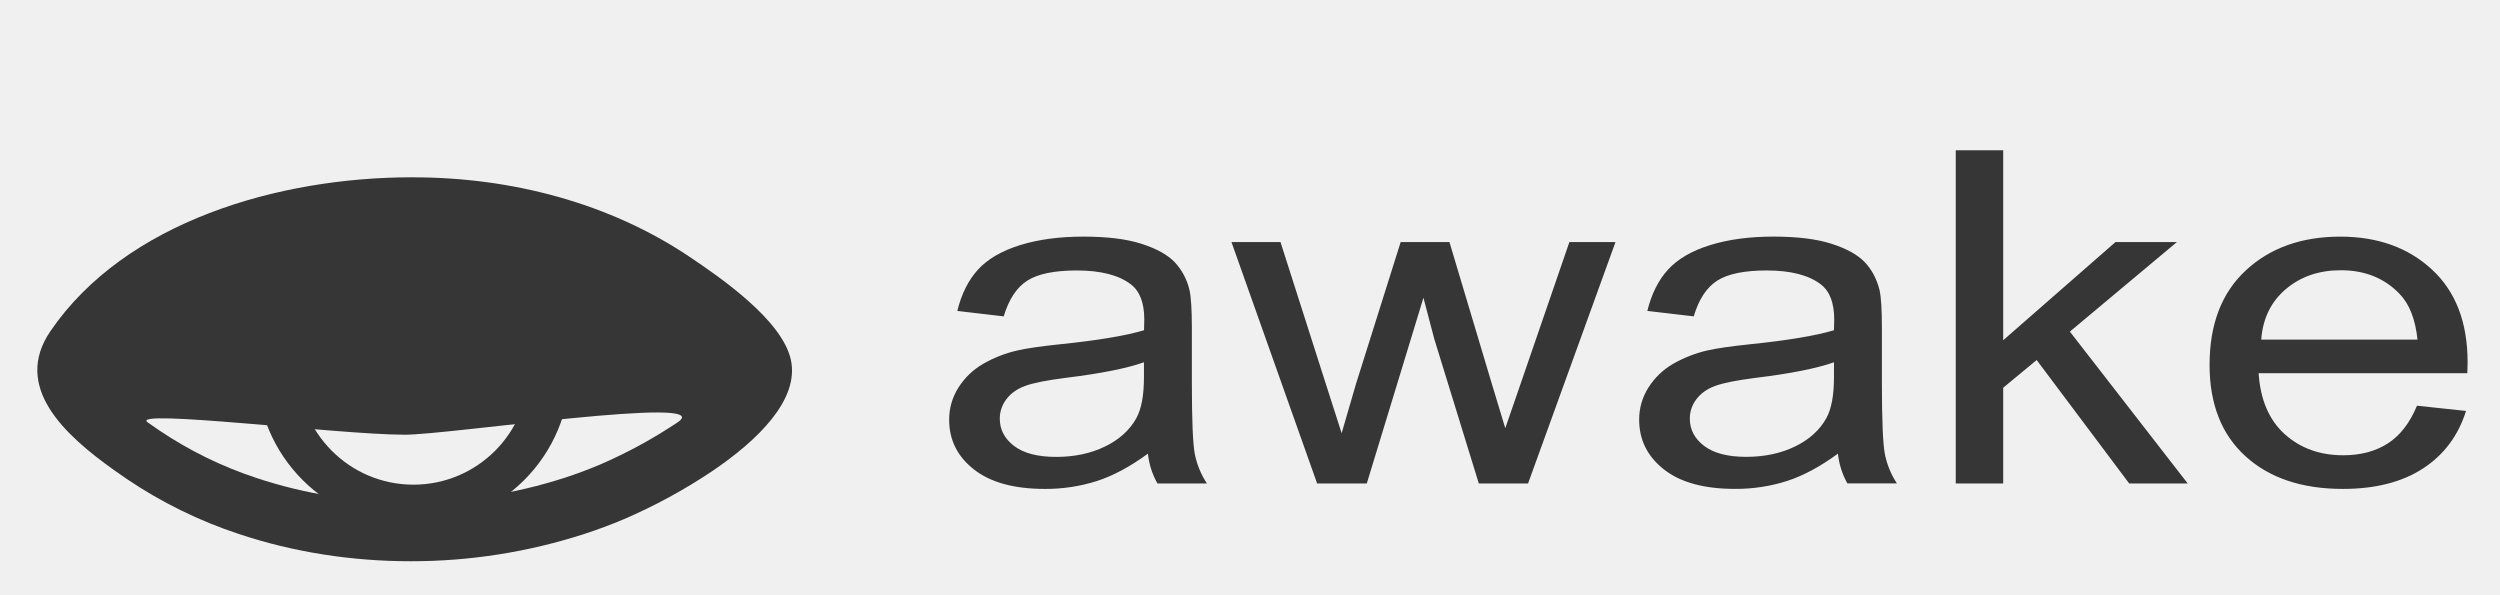
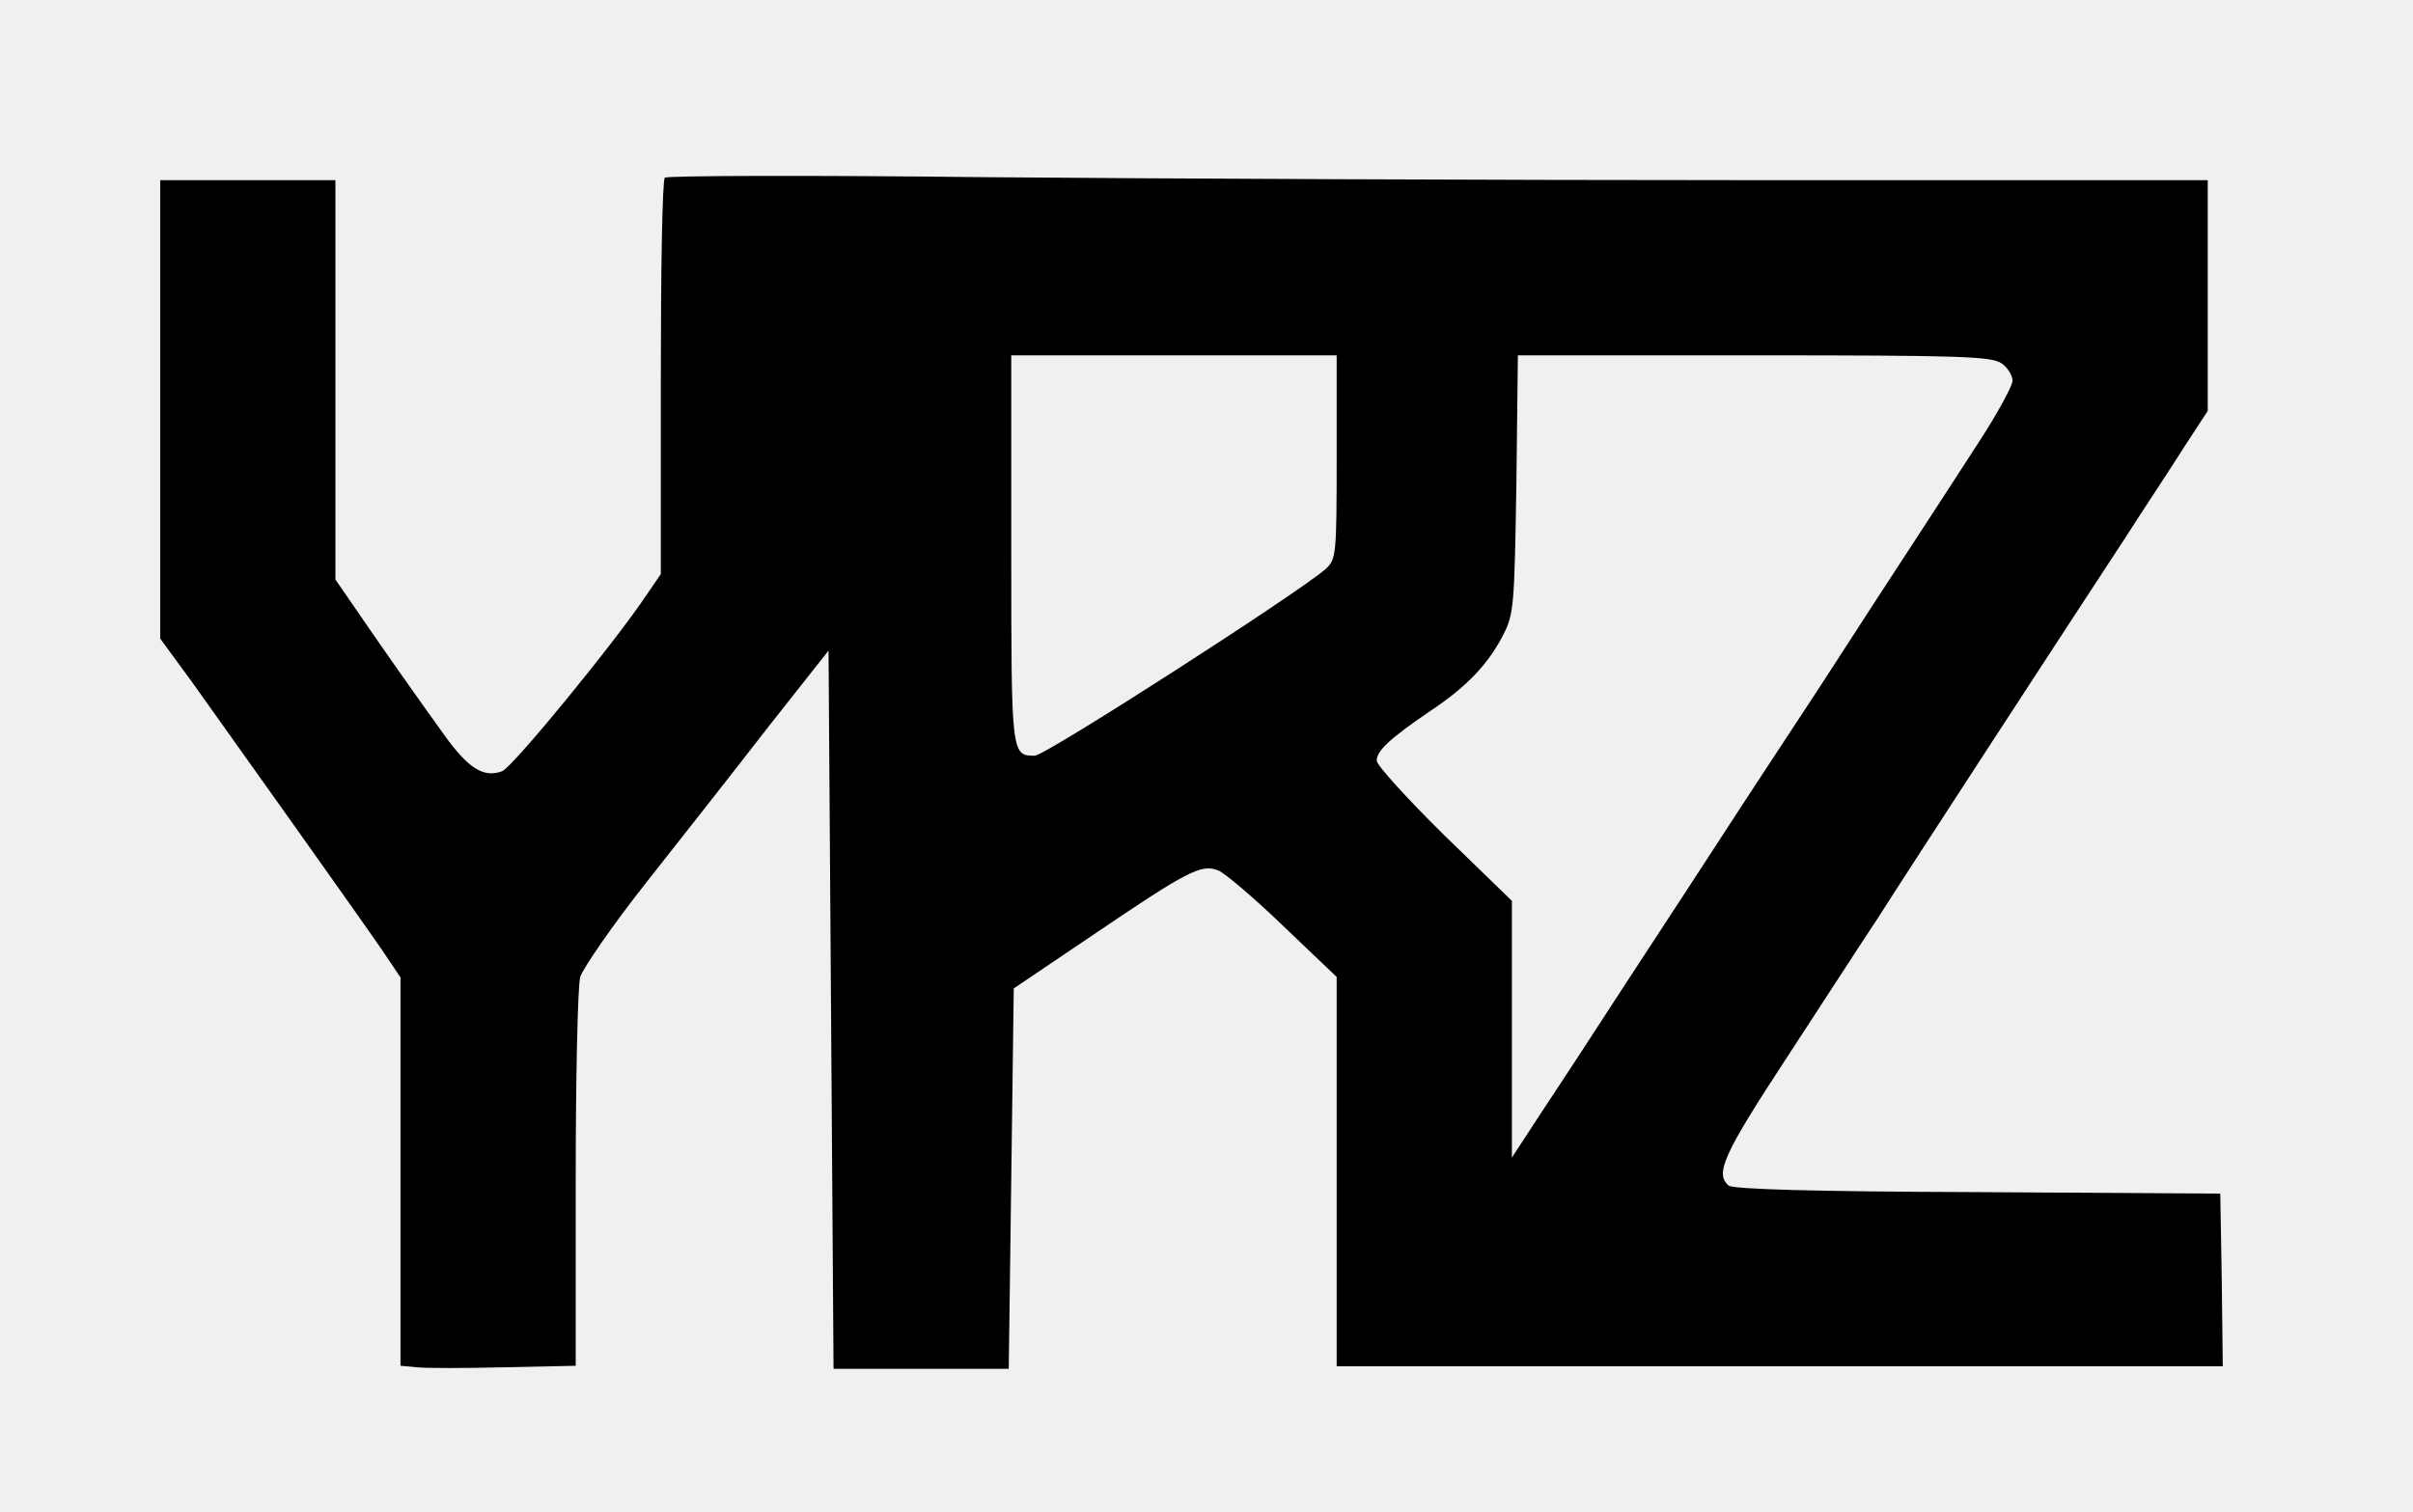
- <svg xmlns="http://www.w3.org/2000/svg" viewBox="0 0 2030 483">
-   <circle cx="328.32" cy="269.5" r="25.29" fill="#fff" />
-   <path d="M328.63 353c36.15 0 255.14-32.72 221.65-10.1a396.64 396.64 0 0 1-63.11 34.36c-9.31 3.93-18.92 7.52-28.61 10.68a411 411 0 0 1-126.22 19.78c-43.44 0-85.26-6.62-124.29-19.69a321 321 0 0 1-78.77-38.58 586.35 586.35 0 0 1-9.36-6.49c-15.84-11.23 155.9 10 207.65 10m8.06-209h-1.06c-108.74 0-233 36.16-293.6 124.9C10 314.2 52.29 353.14 93.16 382.12c3.39 2.4 6.77 4.74 10.1 7a368.89 368.89 0 0 0 90.55 44.43c44.41 14.87 92 22.18 139.53 22.18a456.21 456.21 0 0 0 141.15-22.17q16.49-5.38 32.33-12.07a445 445 0 0 0 71.33-38.82c37.52-25.34 71.17-58.4 64-90.66C635 260 586 226 559.48 208.24 494.84 164.93 415.47 144 335.63 144z" fill="#363636" />
-   <circle cx="349.99" cy="300" r="47.47" fill="#363636" />
-   <circle cx="335.71" cy="299.87" r="110.44" fill="none" stroke="#363636" stroke-miterlimit="10" stroke-width="33.535" />
-   <path d="M932.1 368.37q-21.4 15.69-41.19 22.15a136.37 136.37 0 0 1-42.49 6.48q-37.42 0-57.57-15.8t-20.12-40.33a47.9 47.9 0 0 1 7.6-26.29 57.89 57.89 0 0 1 19.91-19.1A101.15 101.15 0 0 1 826 284.59q11.34-2.58 34.24-5 46.66-4.78 68.7-11.44c.14-4.55.22-7.44.22-8.67q0-20.3-10.92-28.61-14.76-11.25-43.87-11.25-27.18 0-40.13 8.21T815 256.9l-37.67-4.42q5.13-20.86 16.91-33.68t34-19.75q22.25-6.92 51.57-6.92 29.11 0 47.3 5.9t26.75 14.86a49.29 49.29 0 0 1 12 22.61q1.92 8.49 1.93 30.63v44.29q0 46.33 2.46 58.6a67.46 67.46 0 0 0 9.75 23.53h-40.19a63.21 63.21 0 0 1-7.71-24.18zm-3.21-74.19q-21 7.4-62.92 12.55-23.75 3-33.6 6.65t-15.19 10.79a25.61 25.61 0 0 0-5.35 15.83q0 13.29 11.66 22.15t34.14 8.85q22.25 0 39.59-8.4t25.47-23q6.19-11.25 6.2-33.22zM1069.5 392.55l-69.55-196h39.81l36.16 113.13 13.49 42.07q.85-3.13 11.77-40.41l36.17-114.79h39.59l34 113.68 11.34 37.46 13.06-37.83 39-113.31h37.45l-71 196h-40l-36.17-117.38-8.78-33.4-46 150.78zM1492.4 368.37q-21.4 15.69-41.2 22.15a136.3 136.3 0 0 1-42.48 6.46q-37.46 0-57.57-15.78T1331 340.87a47.82 47.82 0 0 1 7.6-26.29 57.86 57.86 0 0 1 19.9-19.1 101.35 101.35 0 0 1 27.72-10.89q11.34-2.58 34.24-5 46.66-4.78 68.7-11.44c.14-4.55.22-7.44.22-8.67q0-20.3-10.92-28.61-14.76-11.25-43.87-11.25-27.18 0-40.13 8.21t-19.15 29.06l-37.67-4.42q5.13-20.86 16.91-33.68t34-19.75q22.26-6.92 51.58-6.92 29.1 0 47.3 5.9t26.75 14.86q8.57 9 12 22.61 1.92 8.49 1.92 30.63v44.29q0 46.33 2.47 58.6a67.46 67.46 0 0 0 9.73 23.53h-40.23a63 63 0 0 1-7.67-24.17zm-3.21-74.19q-21 7.4-62.92 12.55-23.76 3-33.6 6.65t-15.19 10.79a25.61 25.61 0 0 0-5.35 15.78q0 13.29 11.66 22.15t34.13 8.86q22.26 0 39.6-8.4t25.47-23q6.19-11.25 6.2-33.22zM1588.07 392.55V122h38.52v154.28l91.17-79.72h49.87l-86.89 72.71 95.67 123.28h-47.52l-75.12-100.21-27.18 22.51v77.7zM1962.6 329.43l39.81 4.25q-9.42 30.07-34.89 46.69T1902.46 397q-49.86 0-79.08-26.49t-29.21-74.28q0-49.45 29.53-76.77t76.62-27.31q45.59 0 74.48 26.76t28.89 75.29c0 2-.07 4.93-.21 8.86H1834q2.13 32.29 21.18 49.46t47.52 17.16q21.18 0 36.16-9.59t23.74-30.66zm-126.48-53.7H1963q-2.57-24.74-14.55-37.1-18.42-19.19-47.73-19.19-26.54 0-44.62 15.32t-19.98 40.97z" fill="#363636" />
+ <svg xmlns="http://www.w3.org/2000/svg" version="1.0" width="482pt" height="302pt" viewBox="0 0 482 302" preserveAspectRatio="xMidYMid meet">
+   <g transform="translate(0,302) scale(0.1,-0.1)" fill="#000000" stroke="none">
+     <path d="M1328 2665 c-5 -5 -8 -185 -8 -400 l0 -392 -28 -41 c-64 -96 -268 -345 -289 -353 -37 -14 -68 6 -116 73 -64 89 -130 183 -177 252 l-40 58 0 399 0 399 -175 0 -175 0 0 -458 0 -458 63 -86 c85 -119 334 -469 380 -536 l37 -55 0 -388 0 -388 33 -3 c17 -2 96 -2 175 0 l142 3 0 372 c0 205 4 387 9 405 6 18 65 104 133 190 68 86 178 226 243 310 l120 152 5 -717 5 -718 175 0 175 0 5 380 5 380 160 108 c186 126 214 141 248 128 13 -5 72 -55 130 -111 l107 -102 0 -389 0 -389 885 0 885 0 -2 172 -3 173 -484 3 c-337 1 -488 6 -498 13 -28 24 -10 63 115 254 70 107 152 234 184 282 66 104 390 601 493 758 39 61 93 142 118 182 l47 72 0 230 0 231 -908 0 c-500 0 -1192 3 -1538 6 -346 4 -632 3 -636 -1z m1342 -558 c0 -198 -1 -204 -22 -224 -55 -48 -560 -373 -581 -373 -47 0 -47 1 -47 412 l0 388 325 0 325 0 0 -203z m1328 187 c12 -8 22 -24 22 -35 0 -10 -30 -65 -67 -122 -36 -56 -100 -154 -141 -217 -41 -63 -100 -153 -130 -200 -30 -47 -101 -155 -157 -240 -56 -85 -123 -189 -150 -230 -27 -41 -87 -133 -134 -205 -46 -71 -115 -177 -153 -234 l-68 -104 0 256 0 257 -135 131 c-74 73 -135 140 -135 149 0 20 26 44 105 98 74 49 116 93 147 152 22 43 23 56 27 303 l3 257 472 0 c411 0 474 -2 494 -16z" />
+   </g>
</svg>
